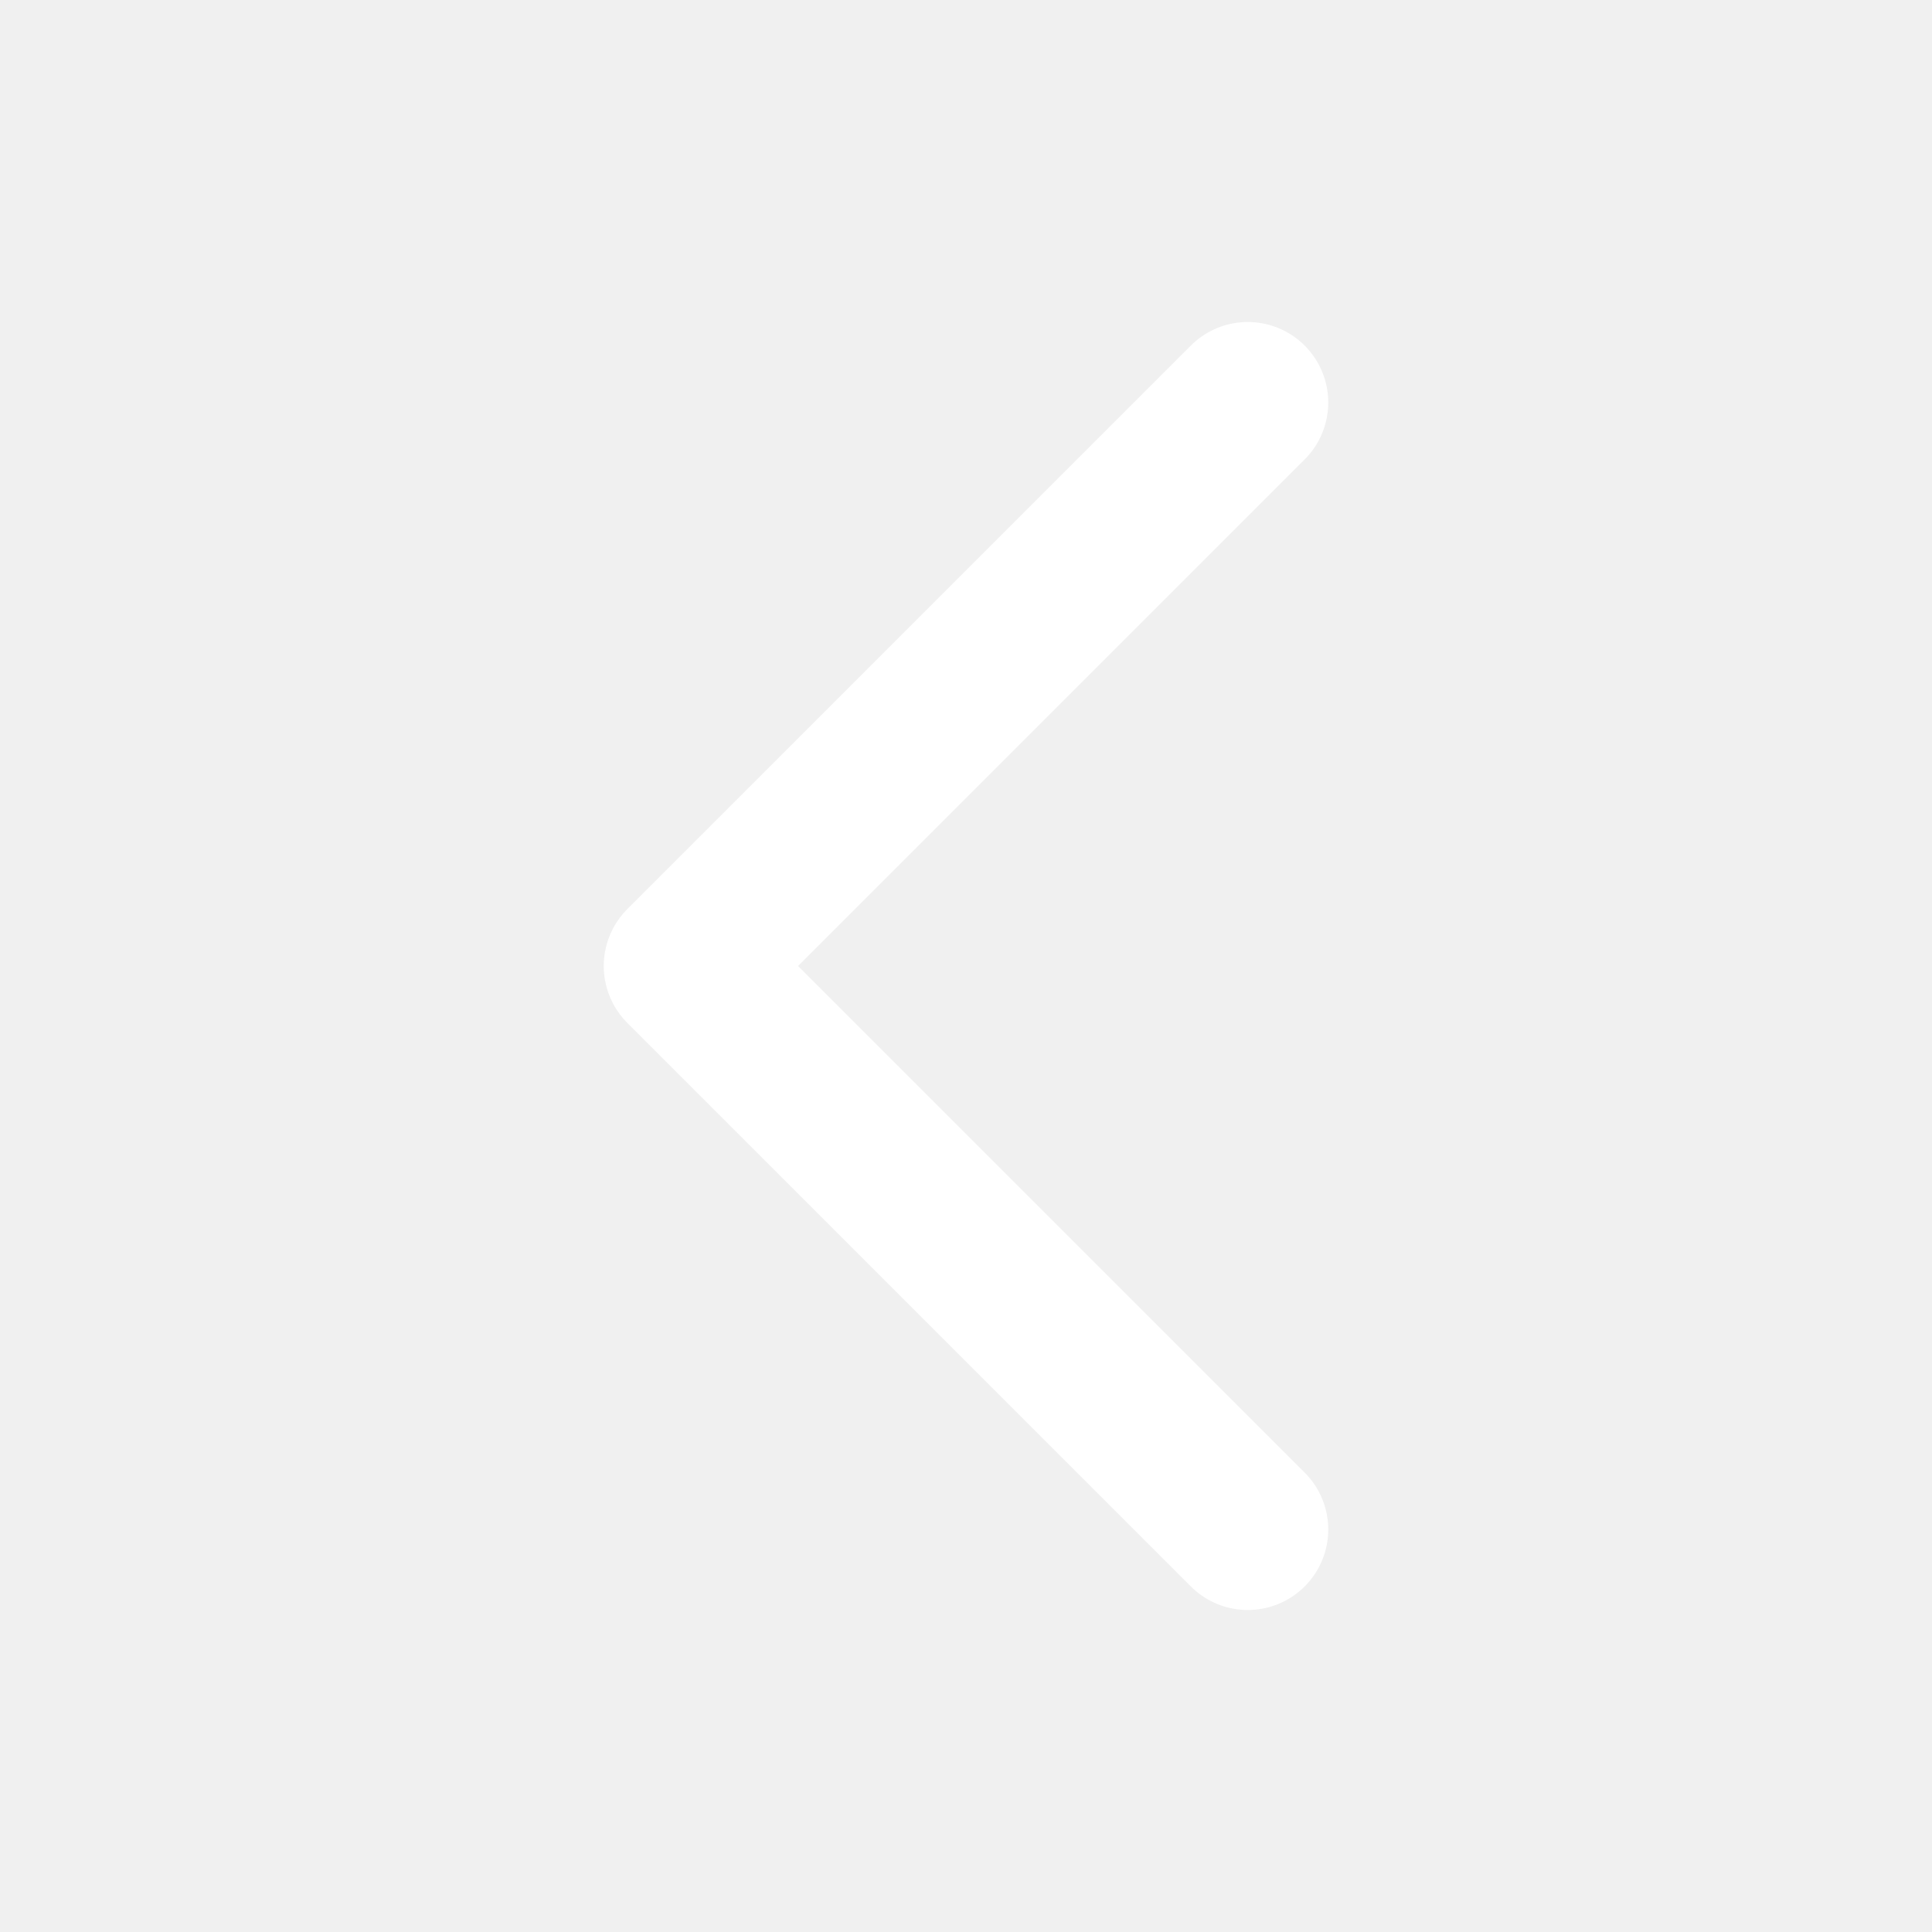
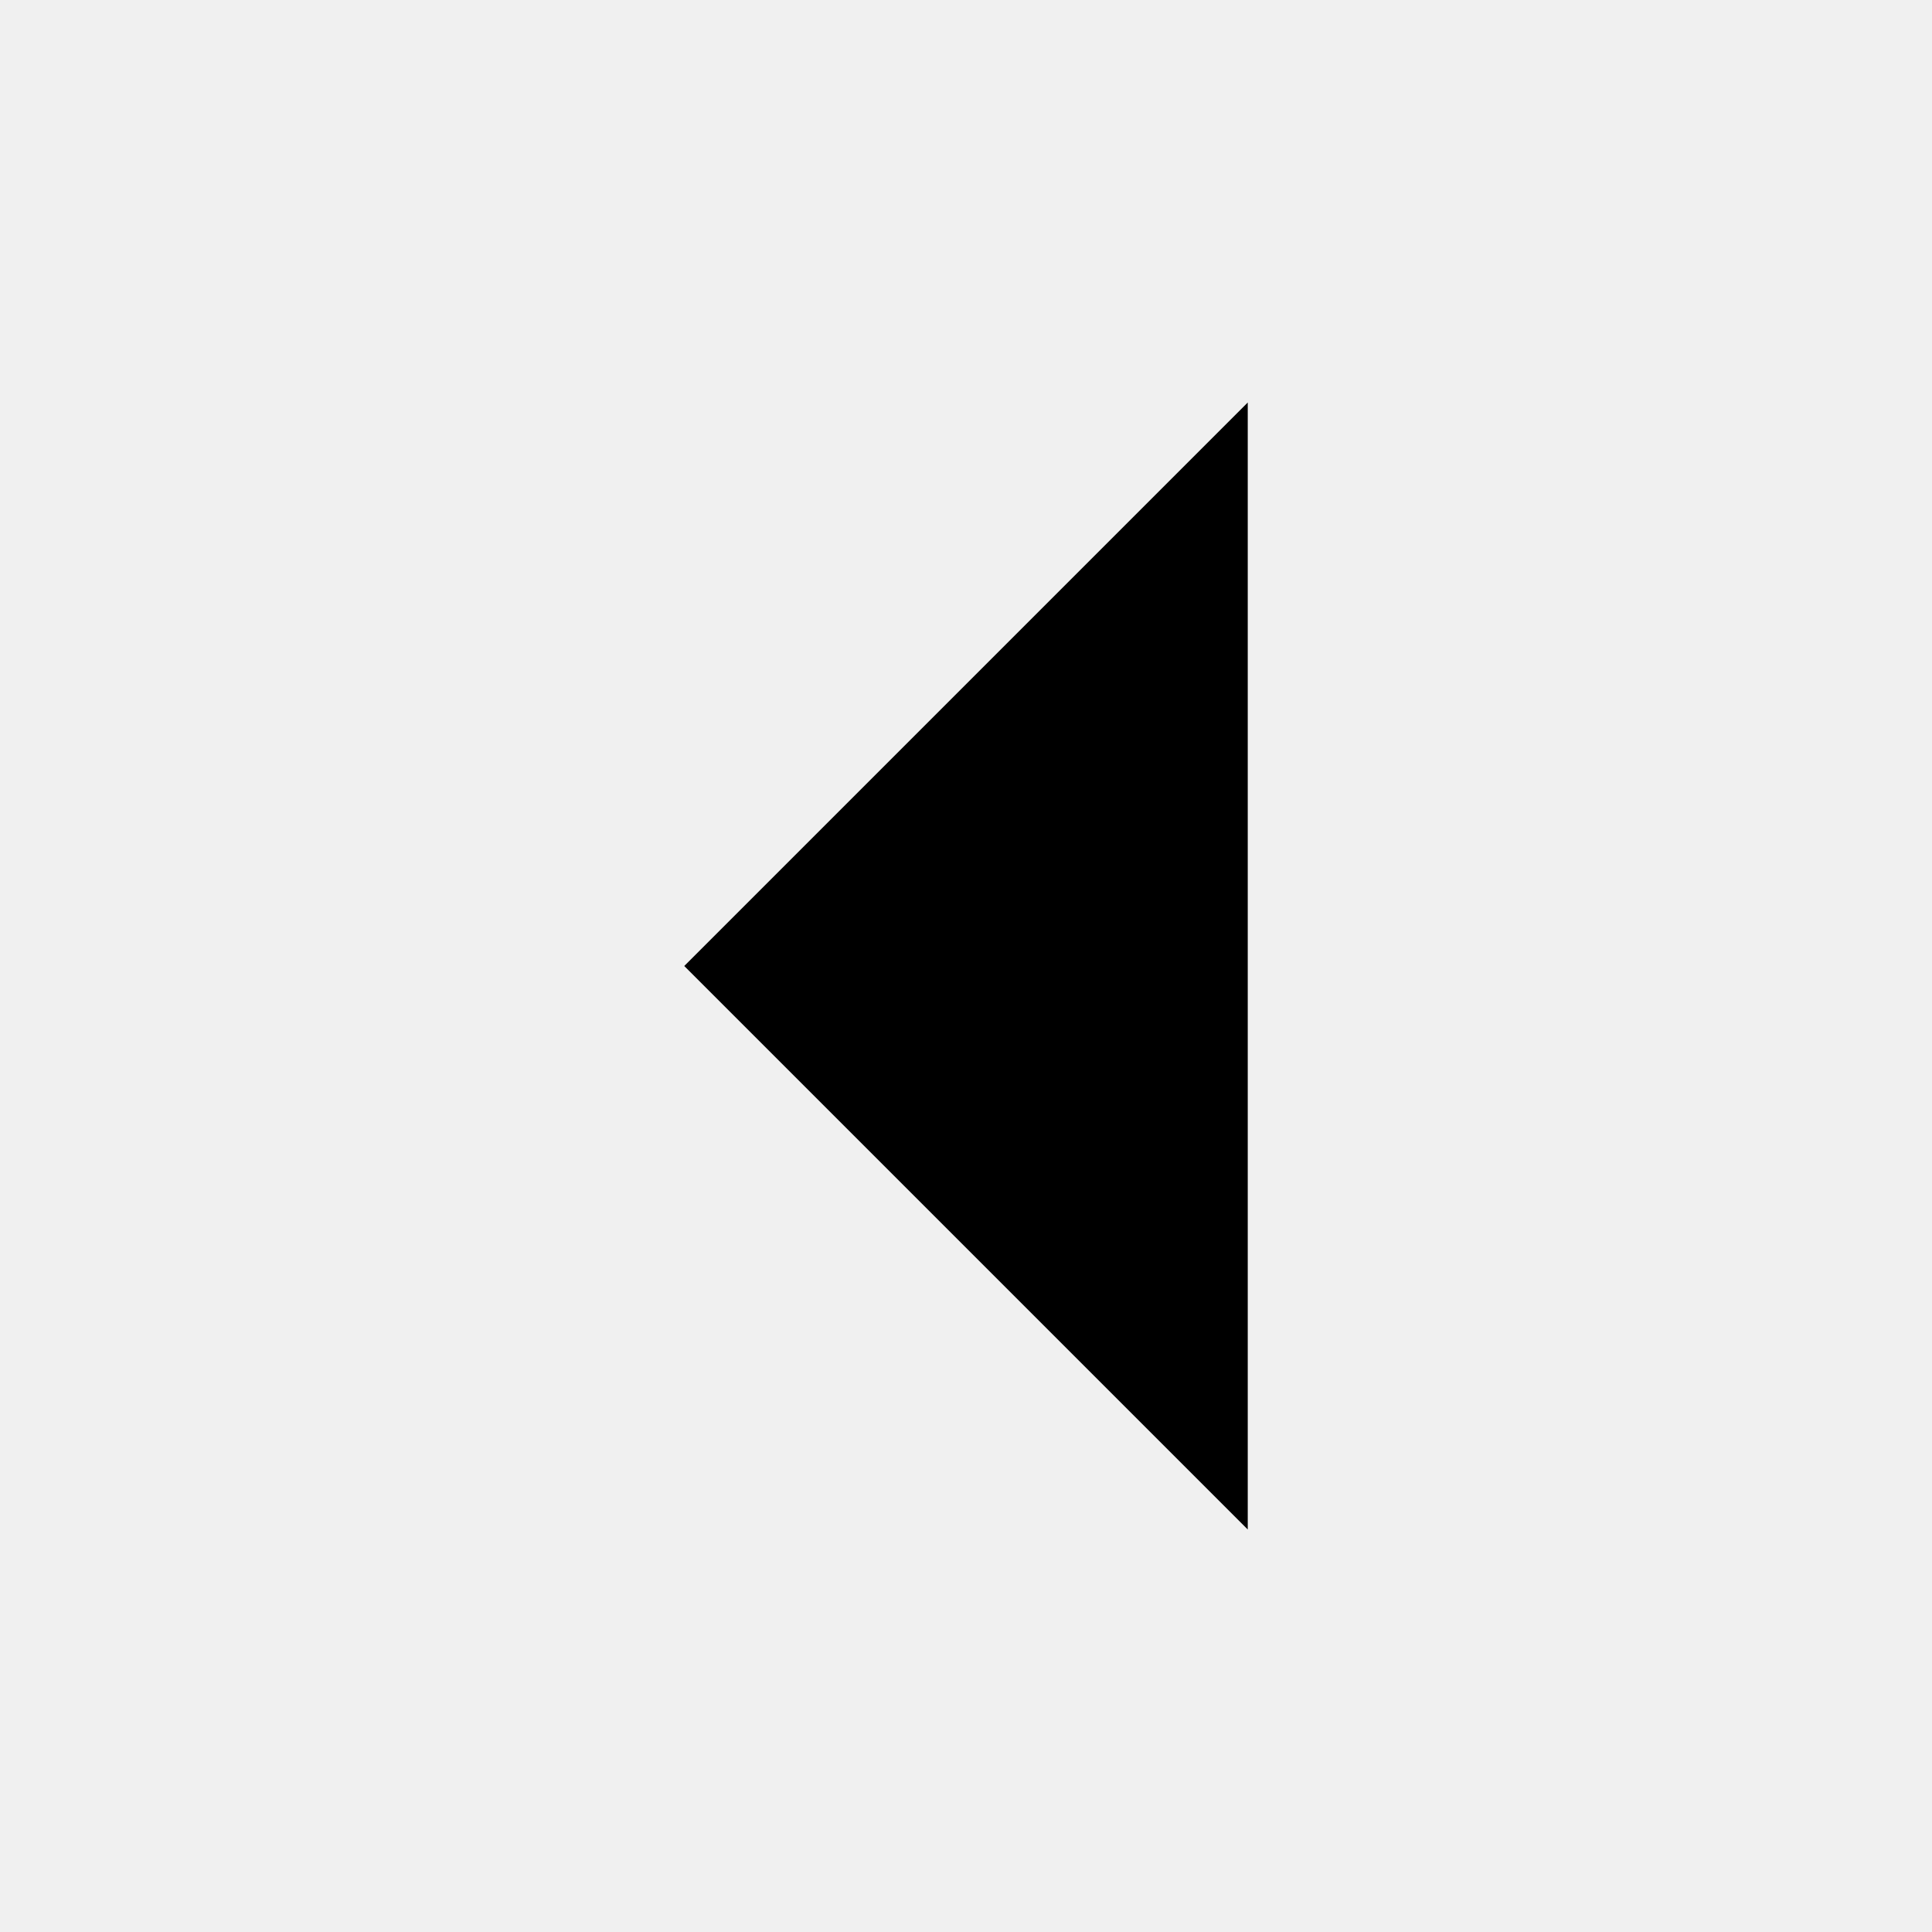
<svg xmlns="http://www.w3.org/2000/svg" id="Layer_1" viewBox="0 0 24 24">
  <defs>
    <style>.cls-1{fill:none;stroke:#fff;stroke-linecap:round;stroke-linejoin:round;stroke-width:2px;}</style>
  </defs>
-   <polyline class="cls-1" points="15.5 19 8.5 12 15.5 5" />
+   <polyline className="cls-1" points="15.5 19 8.5 12 15.5 5" />
</svg>
